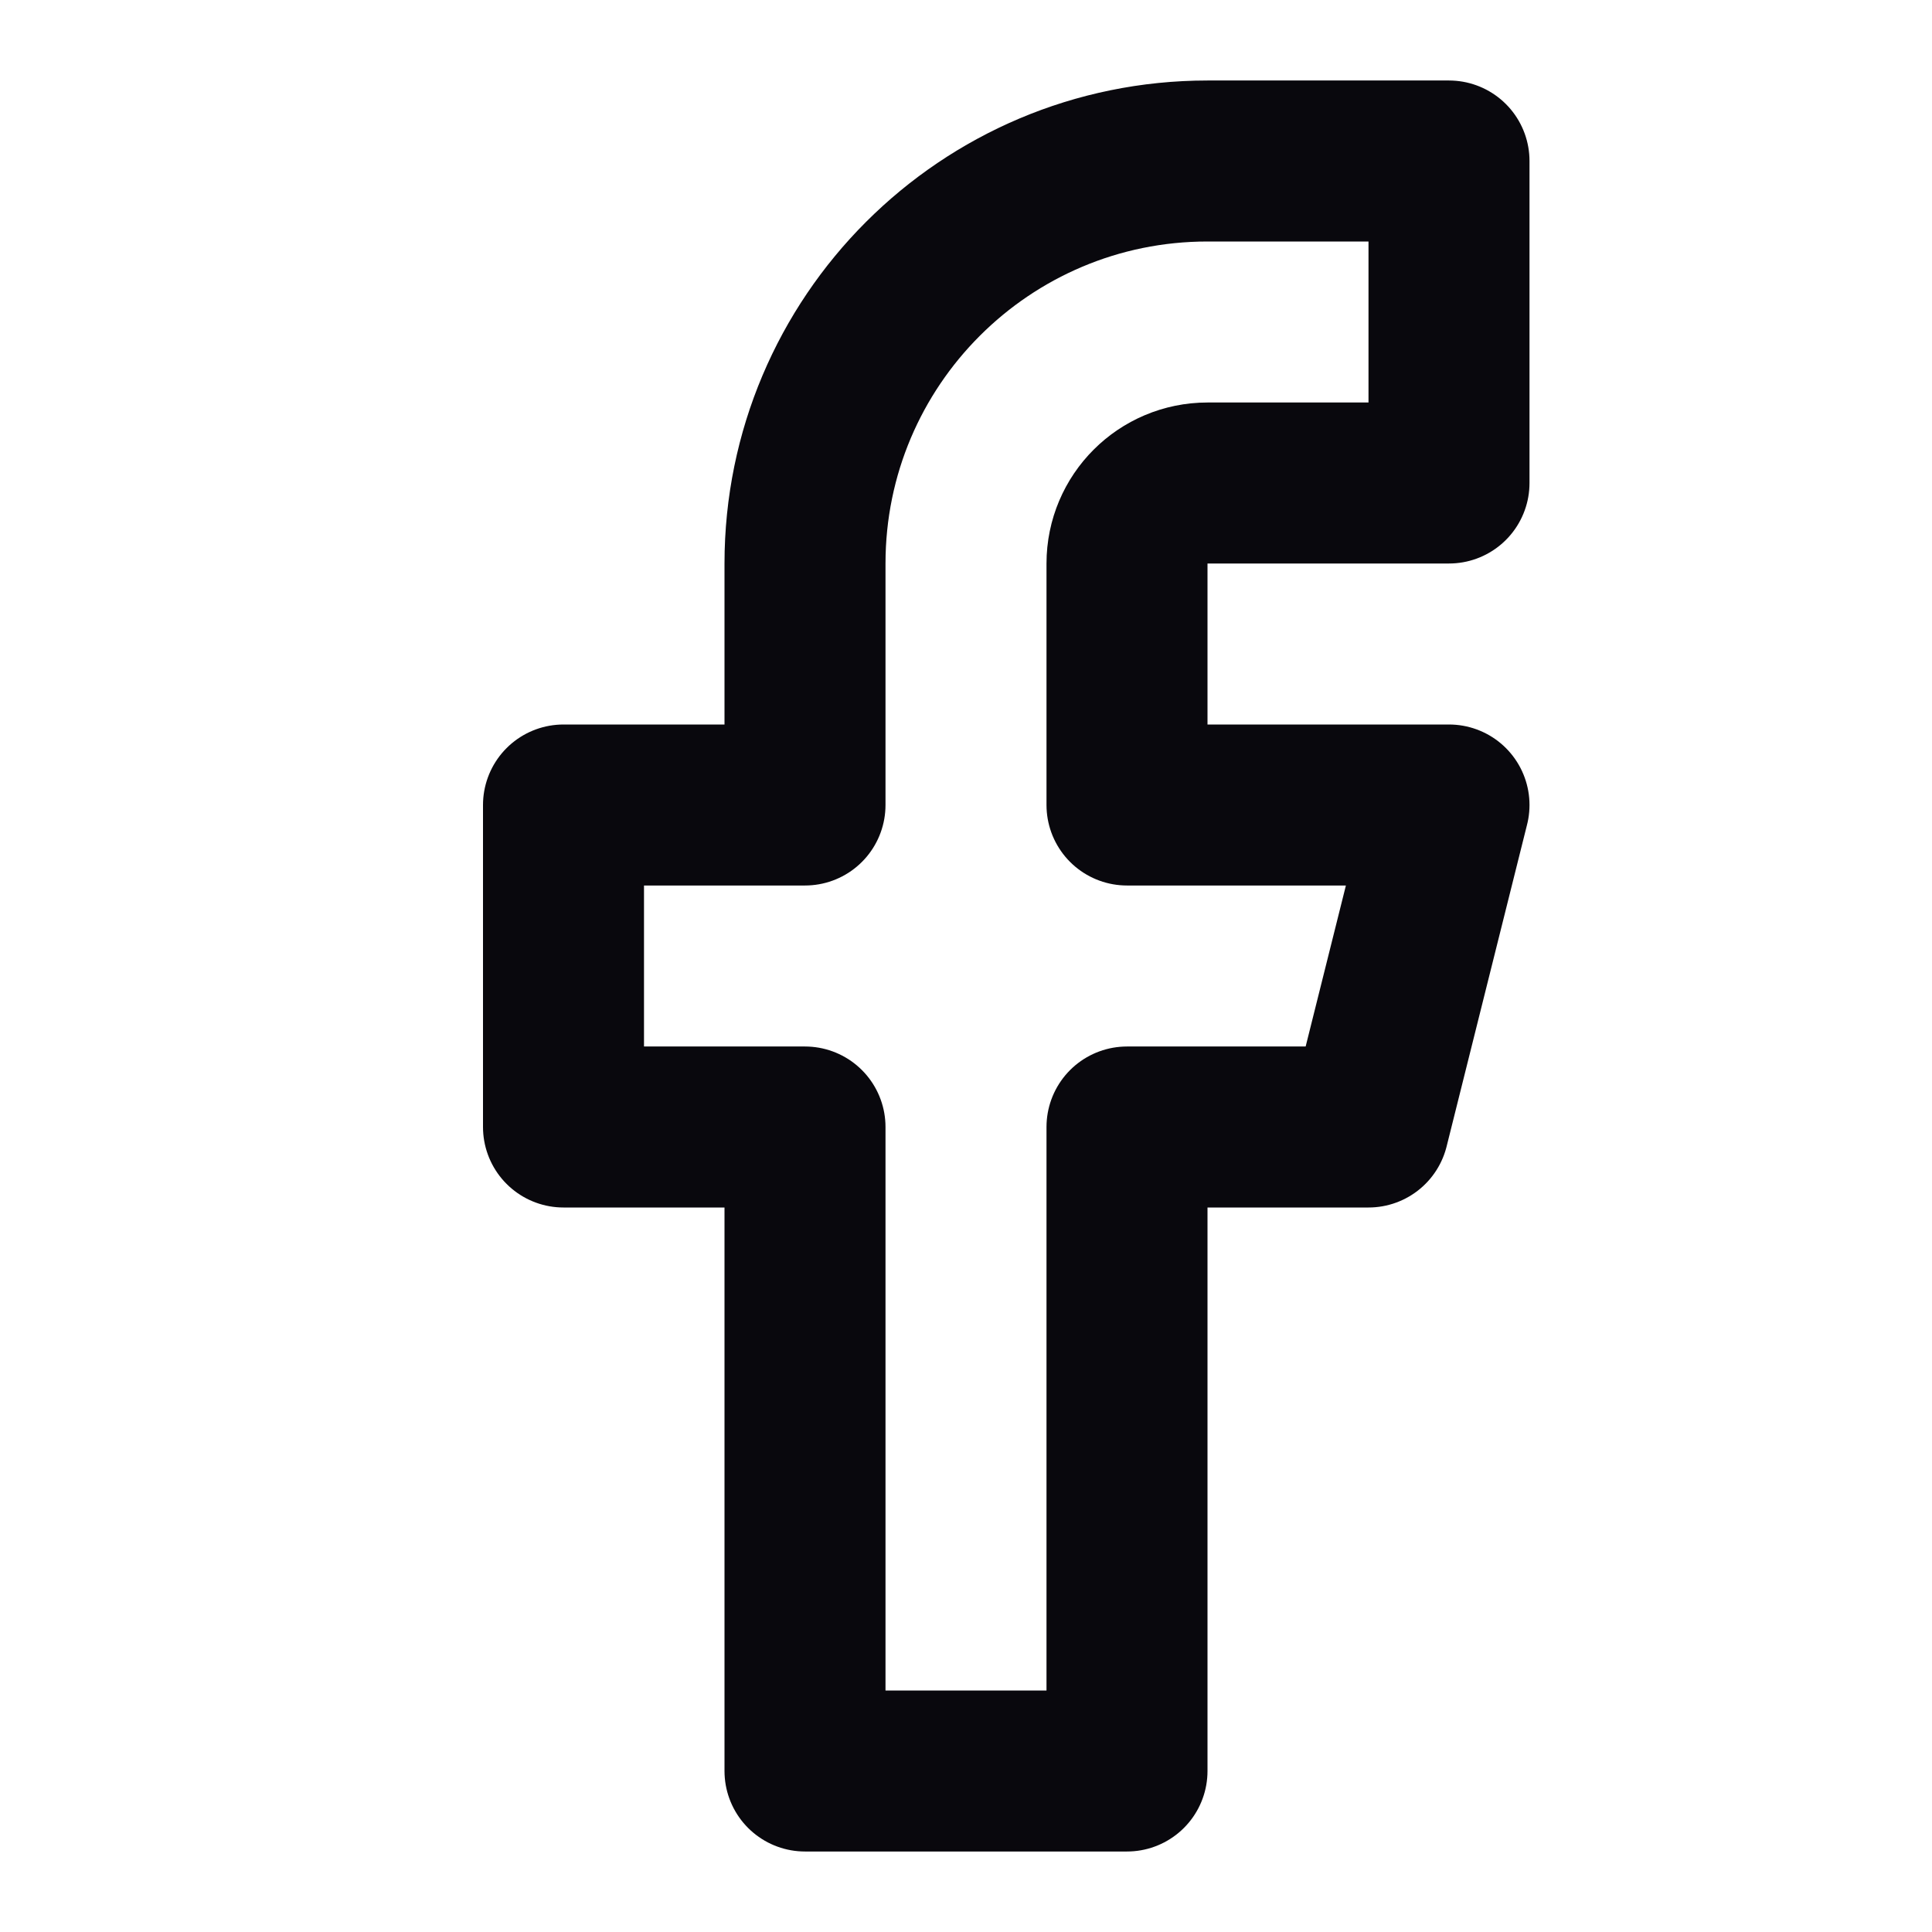
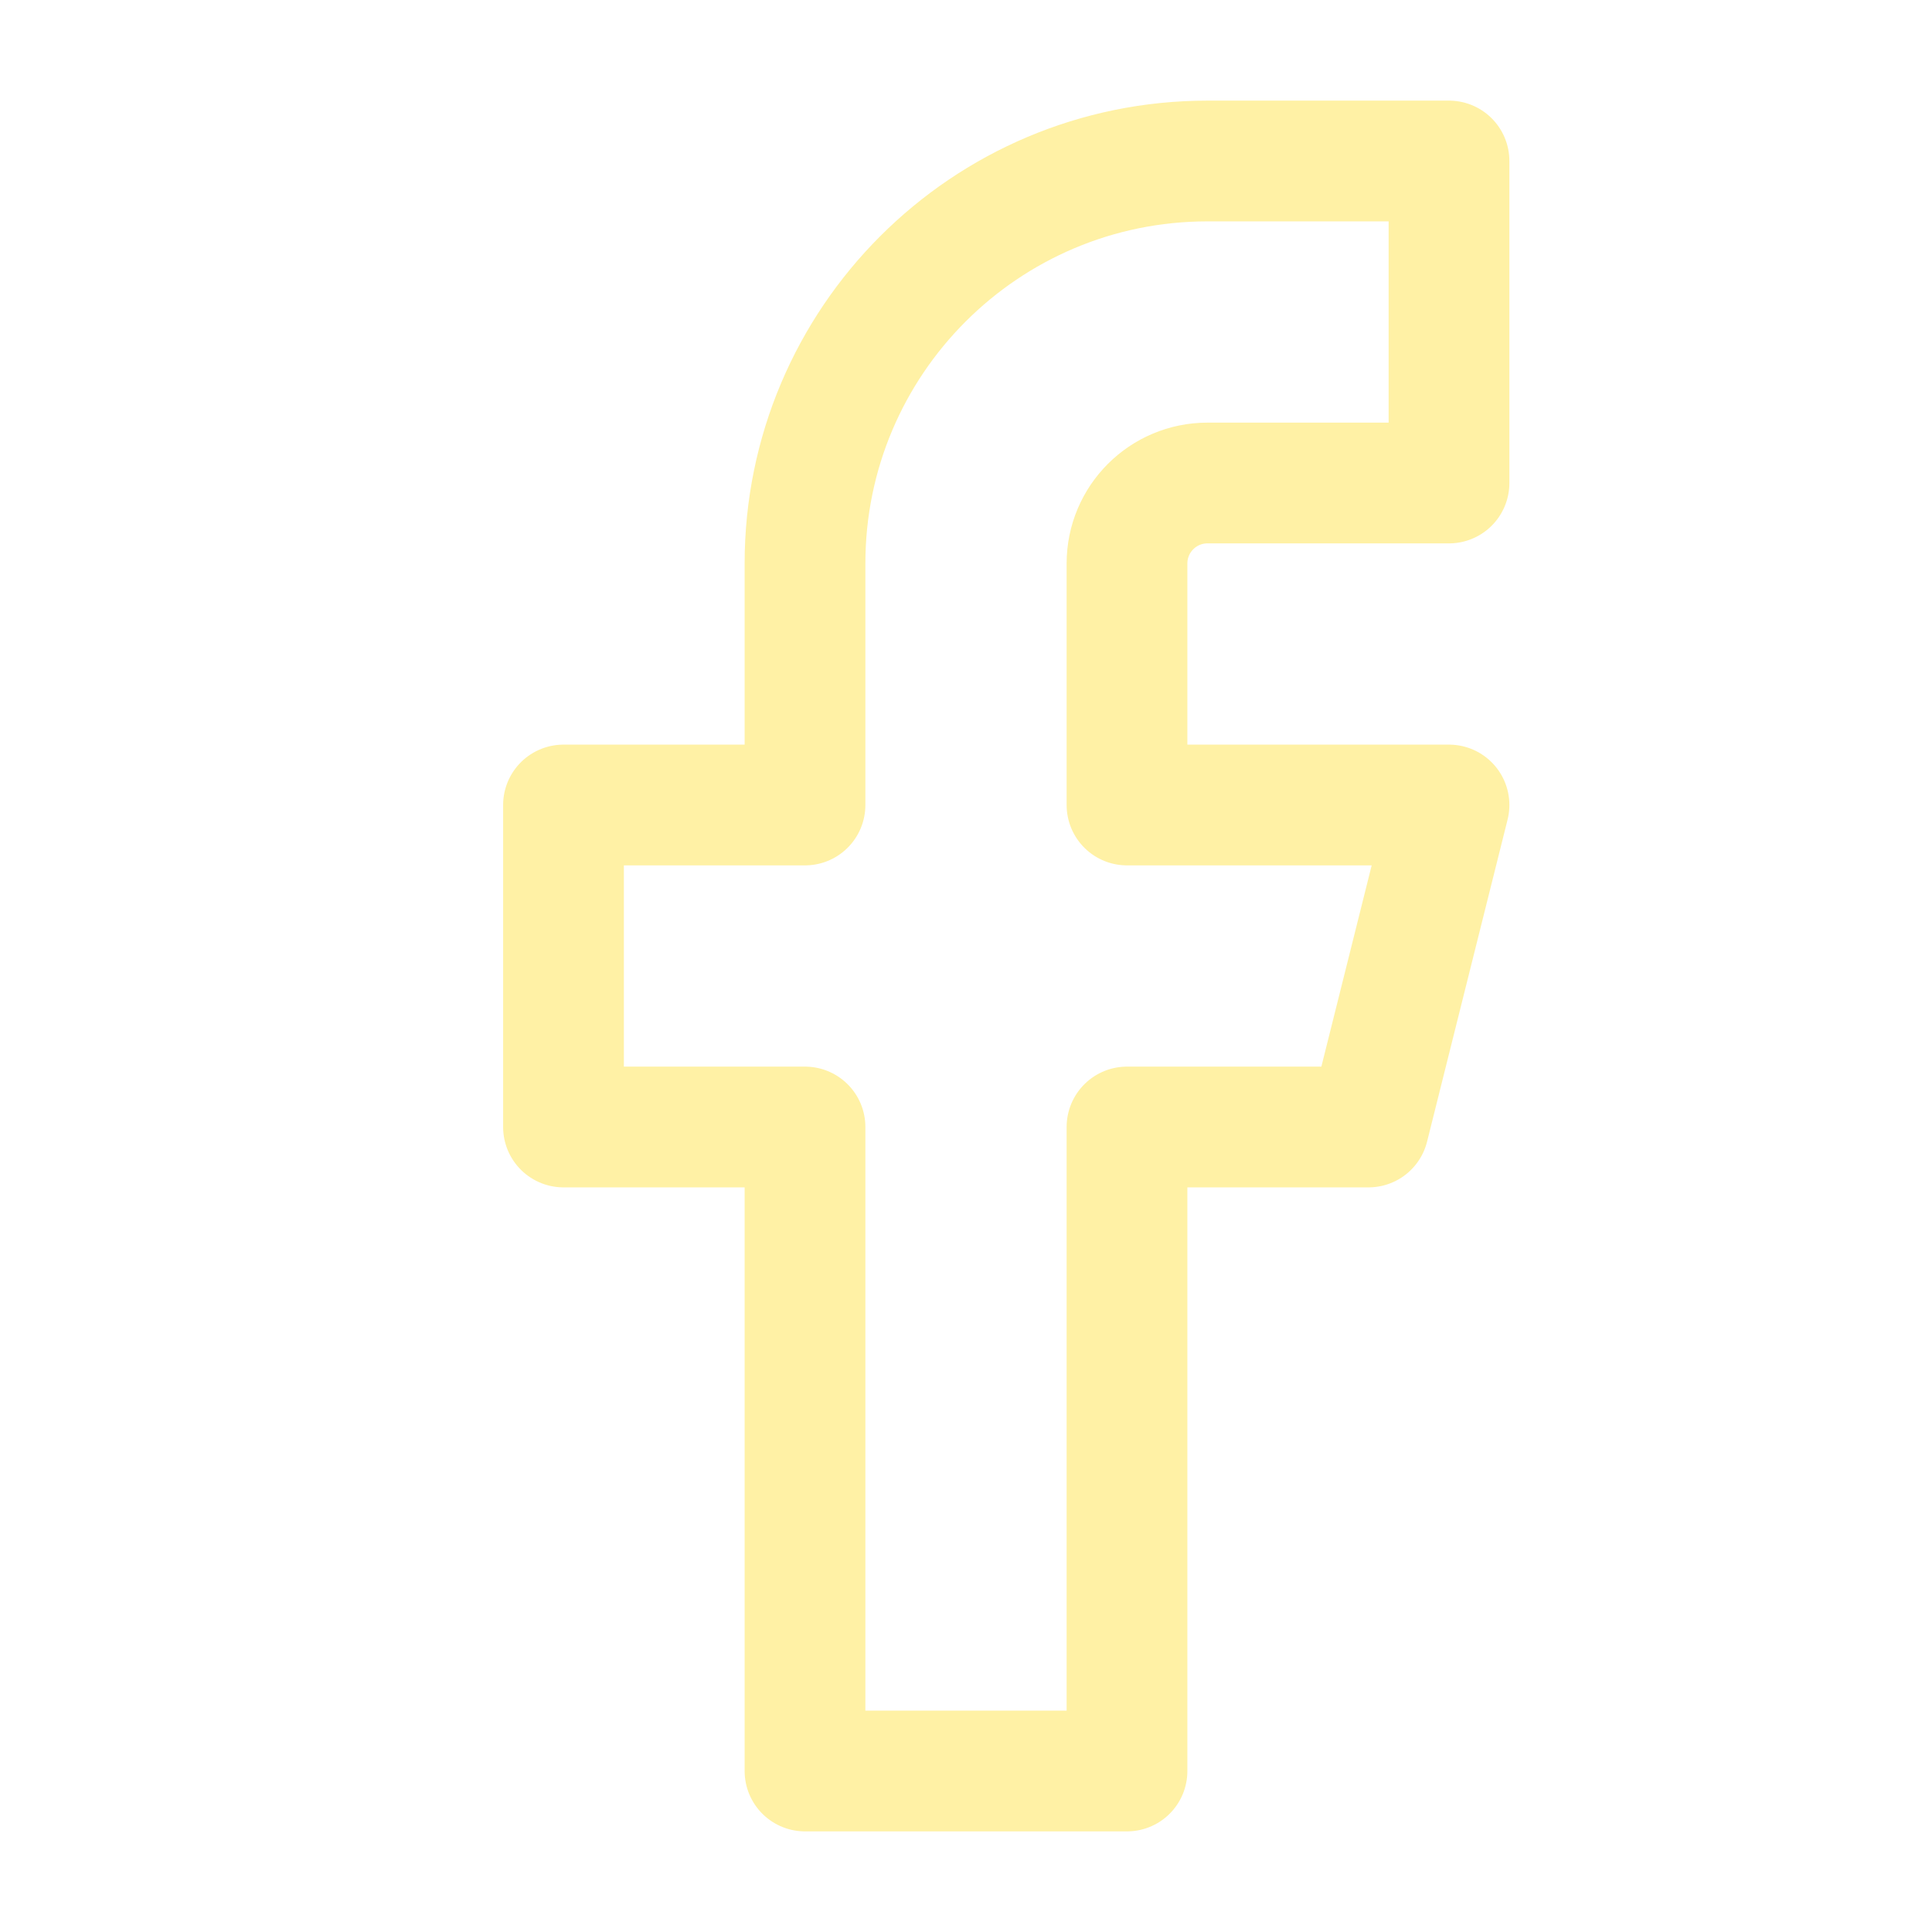
- <svg xmlns="http://www.w3.org/2000/svg" width="24" height="24" viewBox="0 0 24 24" fill="none" stroke="#09080d" stroke-width="2" stroke-linecap="round" stroke-linejoin="round" class="feather feather-facebook">
+ <svg xmlns="http://www.w3.org/2000/svg" width="20" height="20" viewBox="0 0 24 24" fill="none" stroke="#FFF1A5" stroke-width="1.5" stroke-linecap="round" stroke-linejoin="round" class="feather feather-facebook">
  <path d="M18 2h-3a5 5 0 0 0-5 5v3H7v4h3v8h4v-8h3l1-4h-4V7a1 1 0 0 1 1-1h3z" />
</svg>
